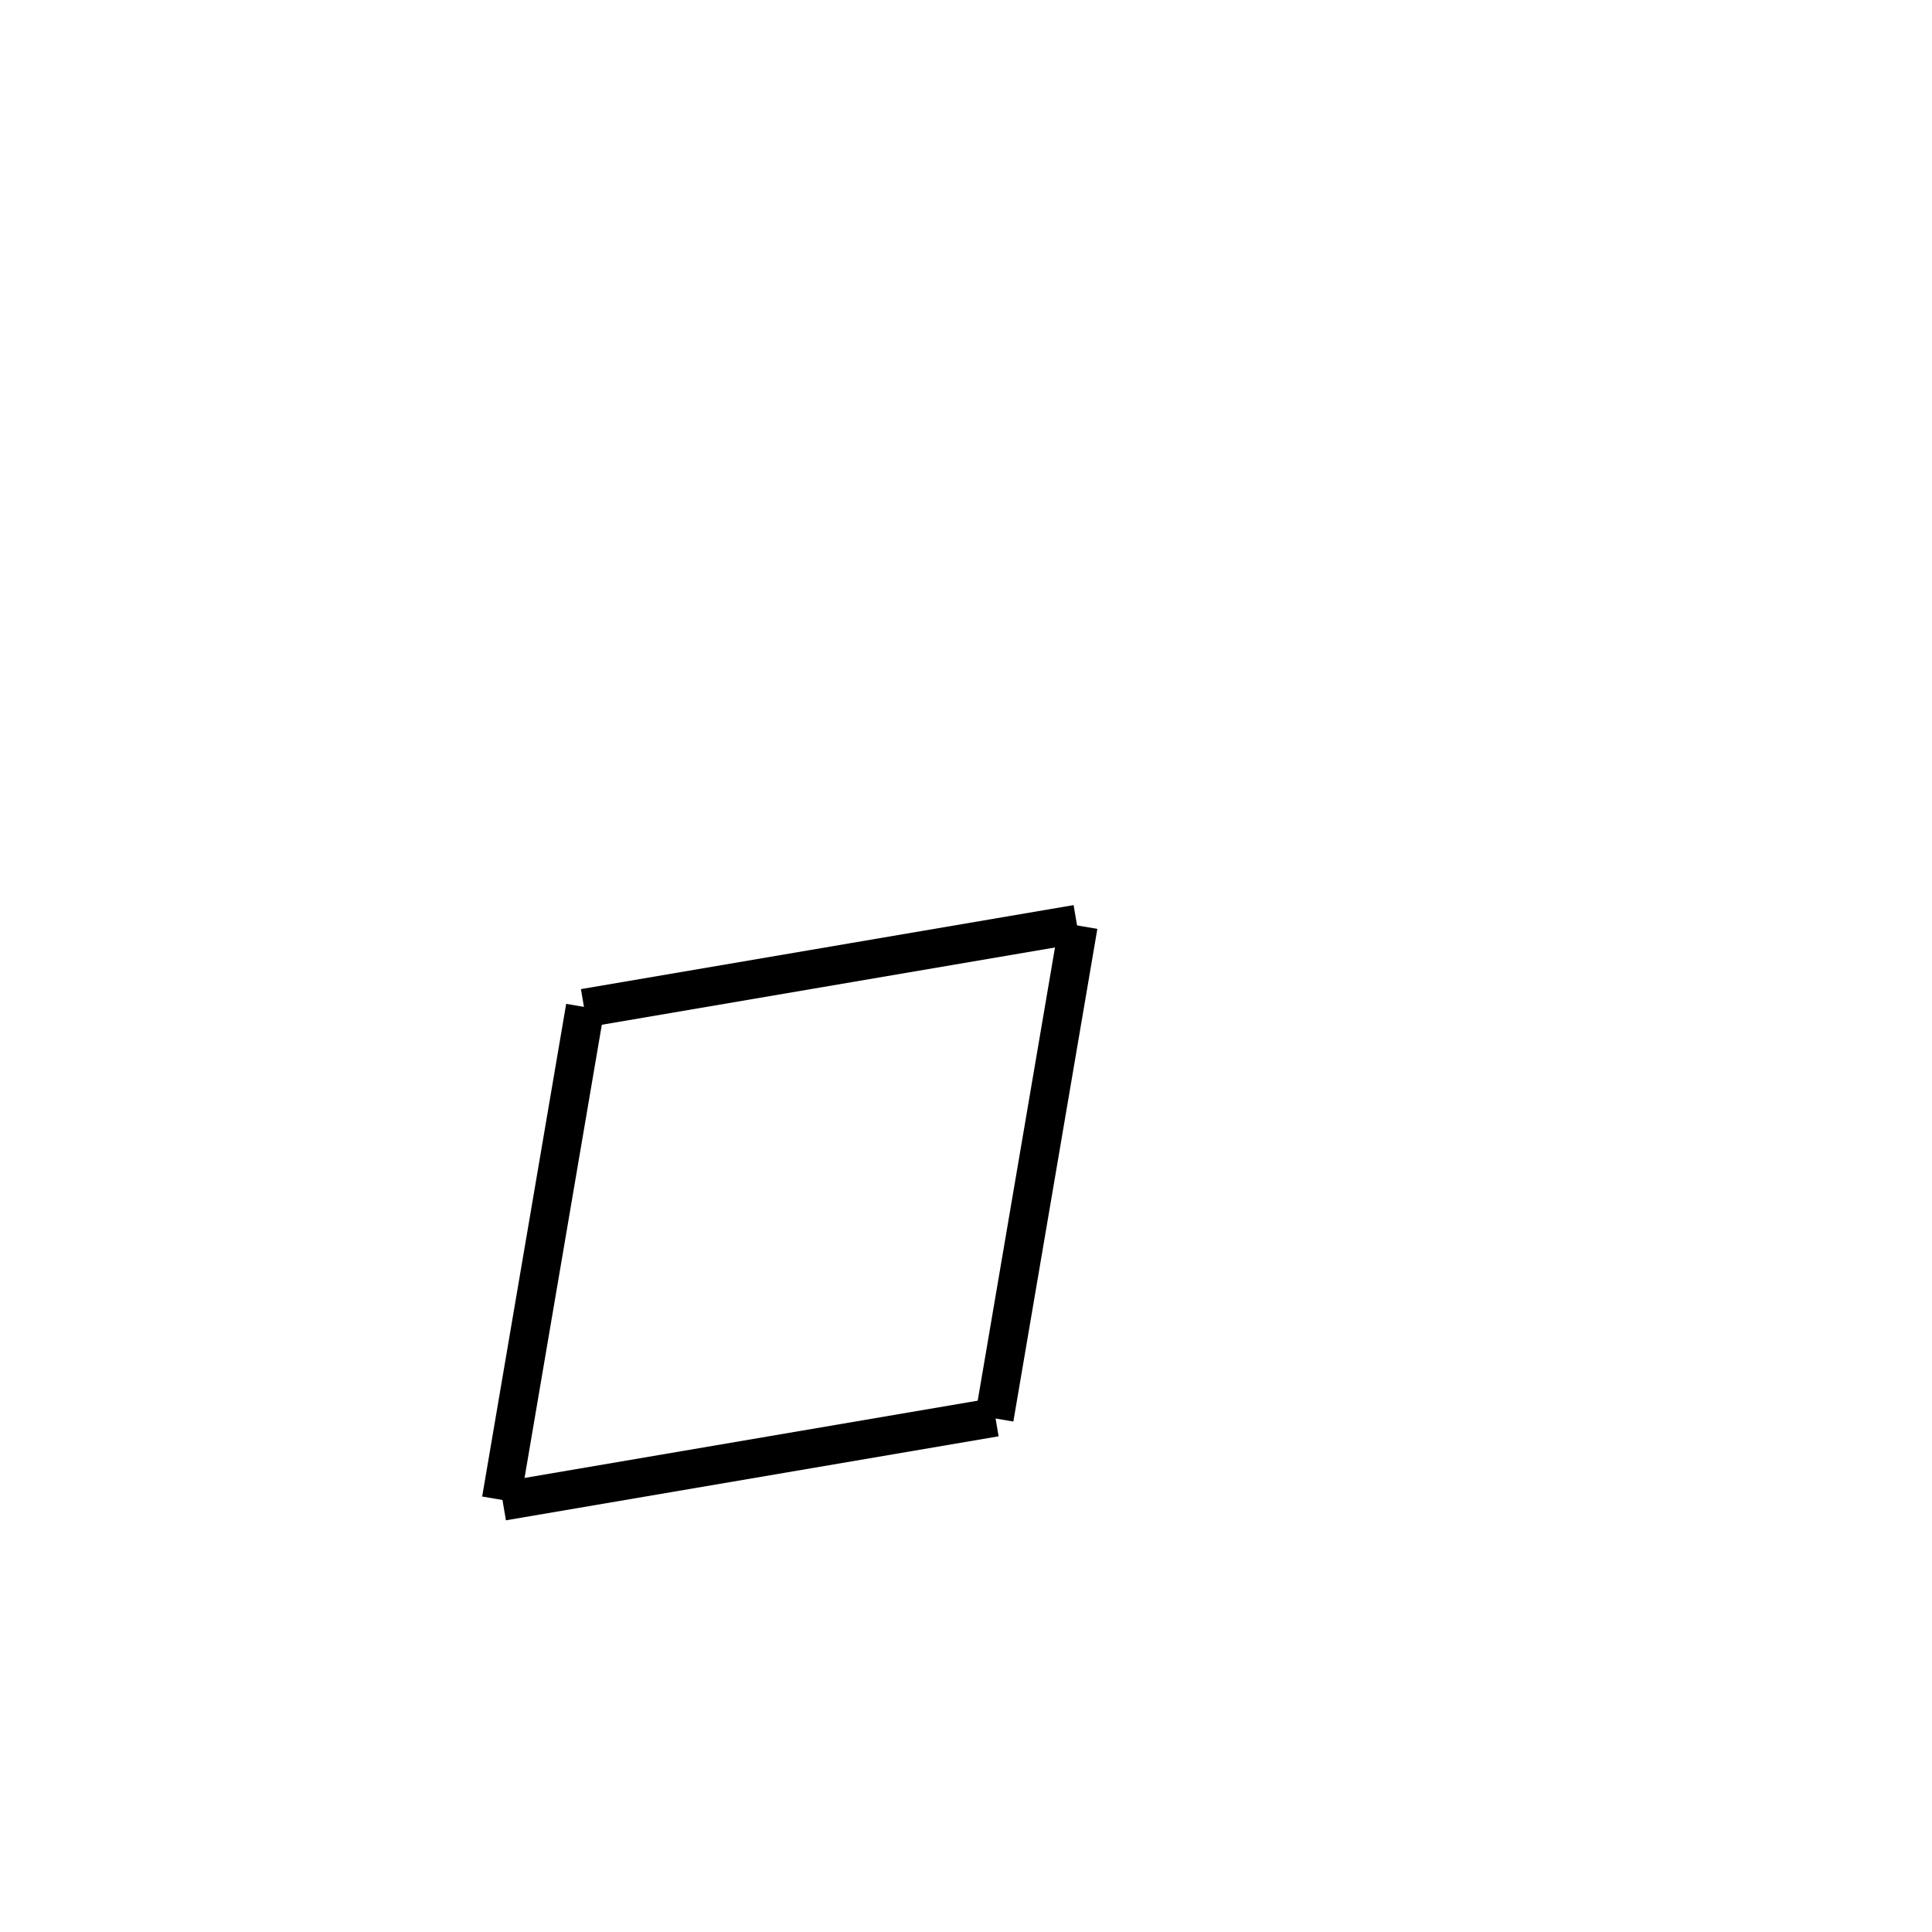
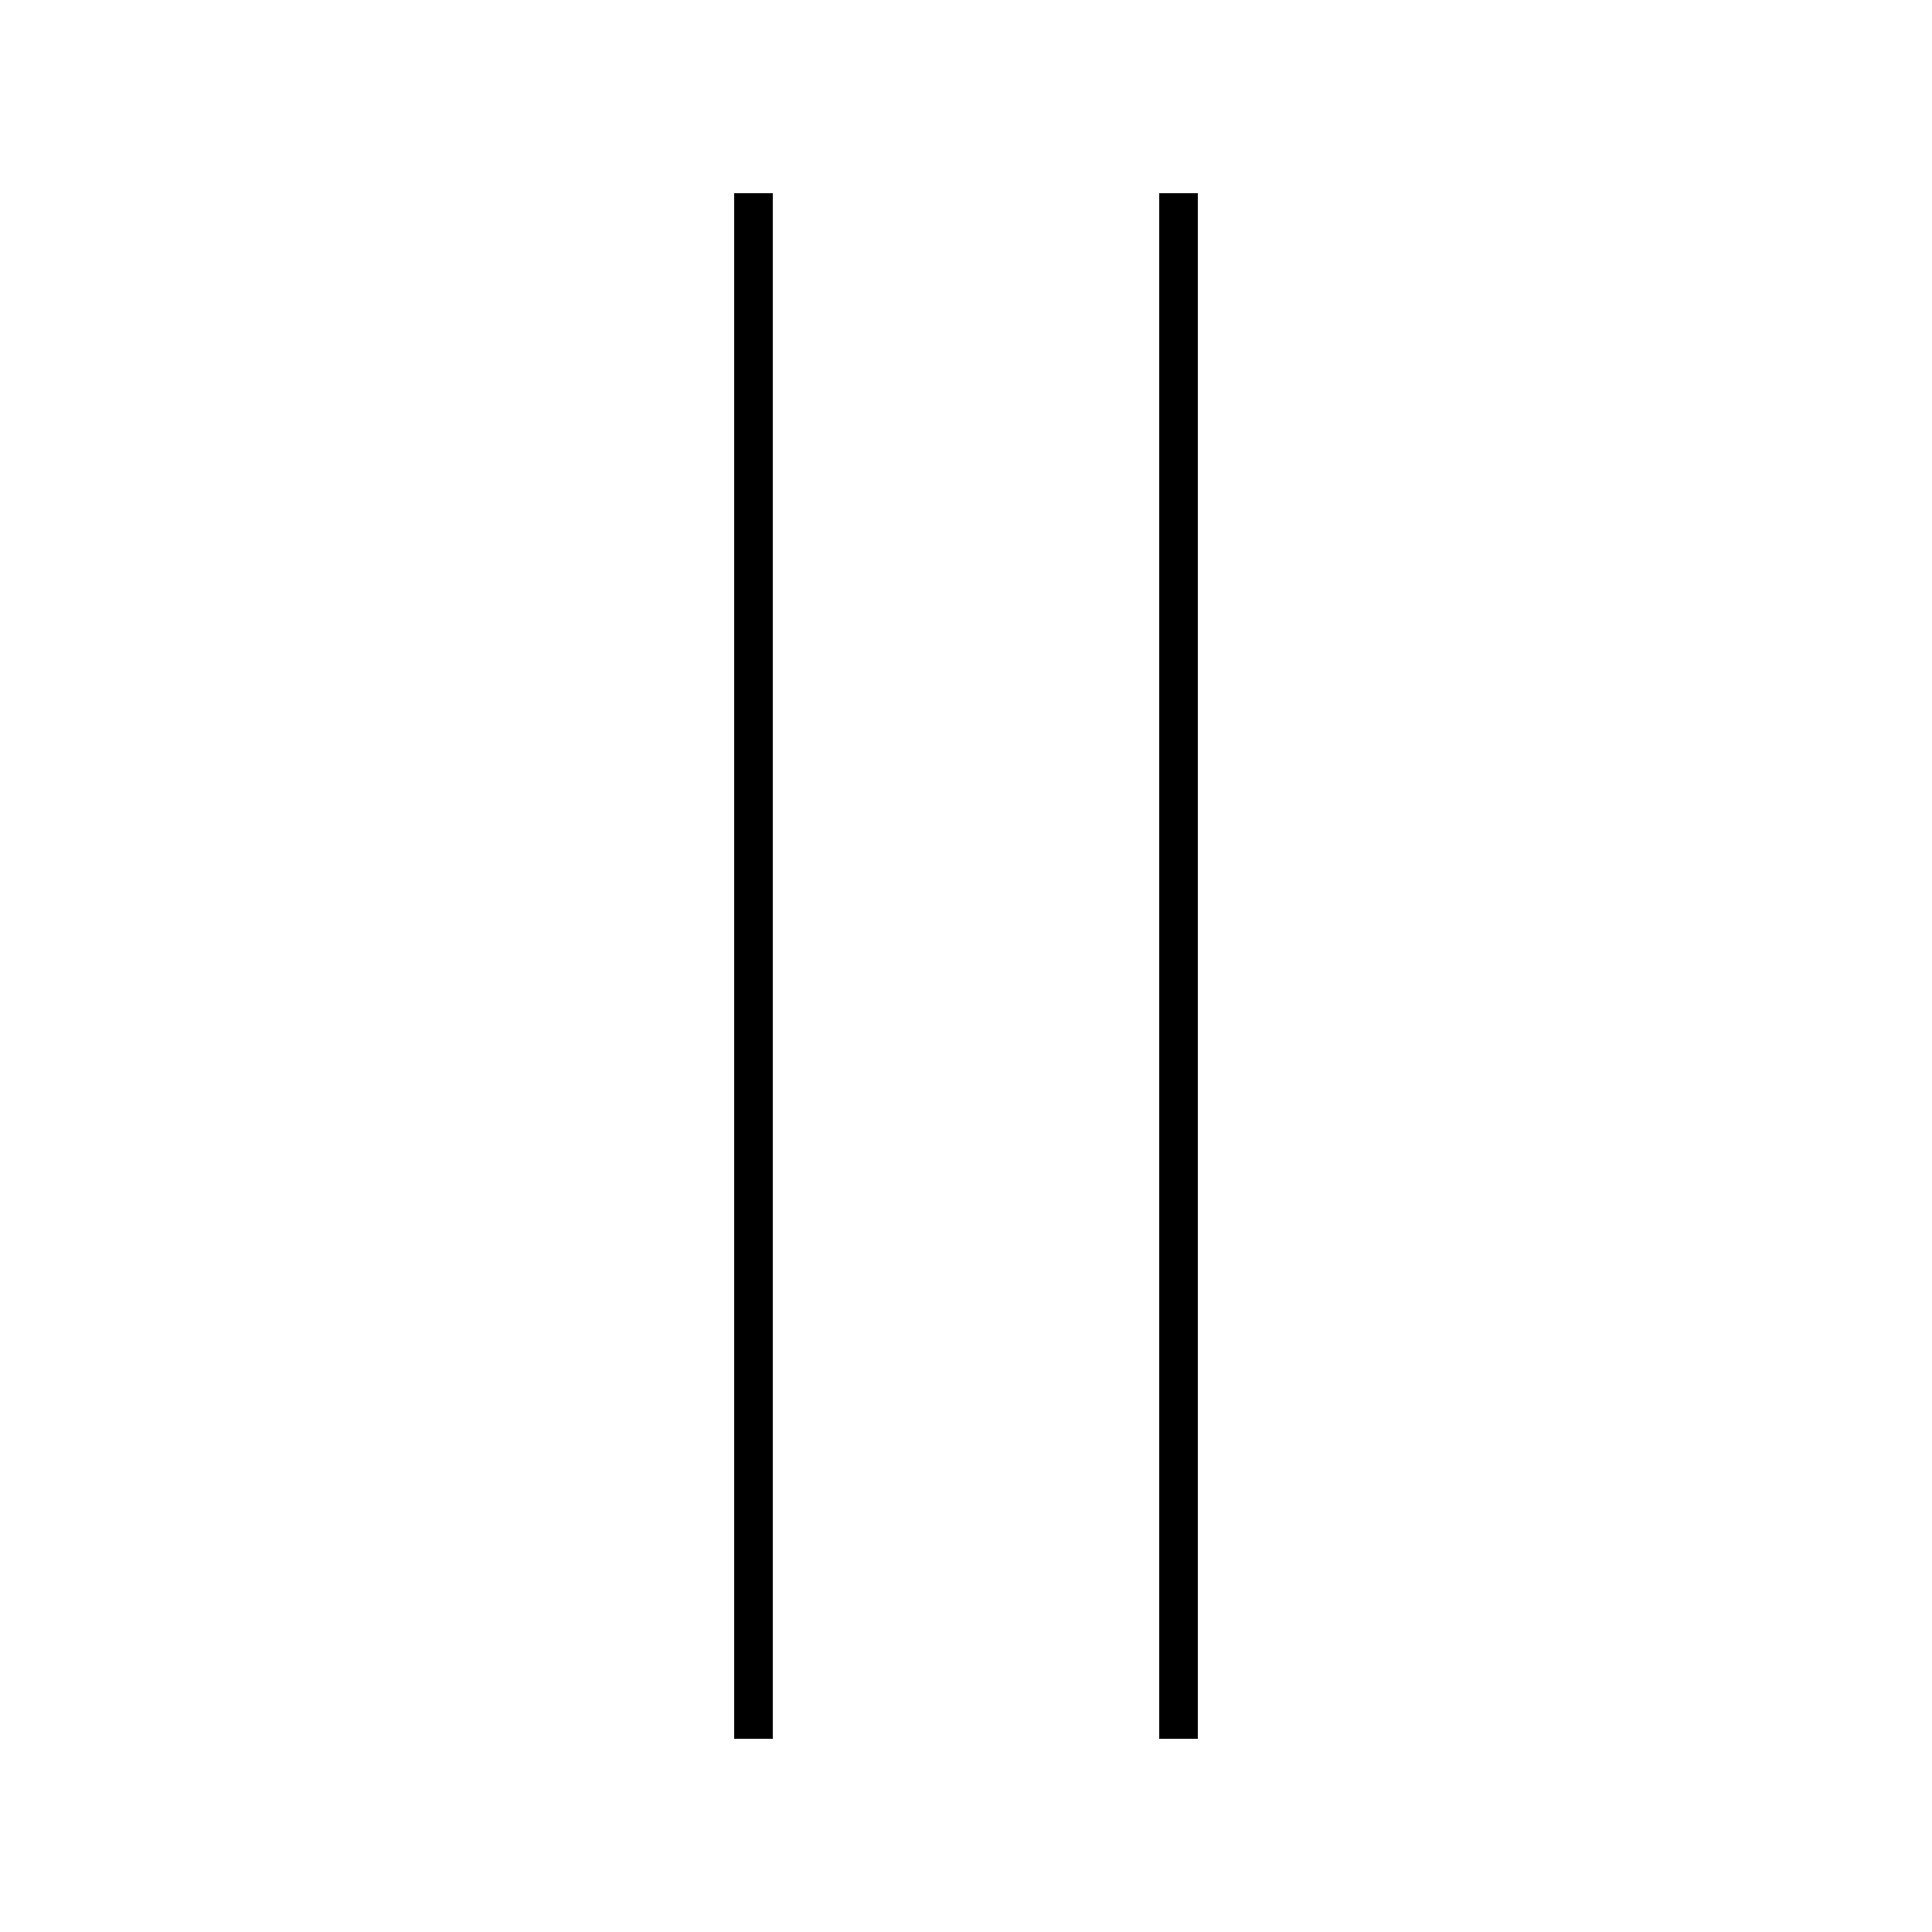
<svg xmlns="http://www.w3.org/2000/svg" height="100" width="100">
  <rect stroke-width="5" stroke="#ffffff" fill="#ffffff" height="100" width="100" y="0" x="0" />
-   <line x1="55.813" y1="47.911" x2="51.465" y2="73.411" stroke-width="2" stroke="black" />
-   <line x1="51.52" y1="73.357" x2="26.019" y2="77.705" stroke-width="2" stroke="black" />
-   <line x1="30.291" y1="52.128" x2="25.943" y2="77.628" stroke-width="2" stroke="black" />
-   <line x1="55.737" y1="47.834" x2="30.237" y2="52.182" stroke-width="2" stroke="black" />
+   <line x1="39.0" y1="10.0" x2="39.0" y2="90.0" stroke-width="2" stroke="black" />
+   <line x1="61.0" y1="10.0" x2="61.0" y2="90.0" stroke-width="2" stroke="black" />
</svg>
